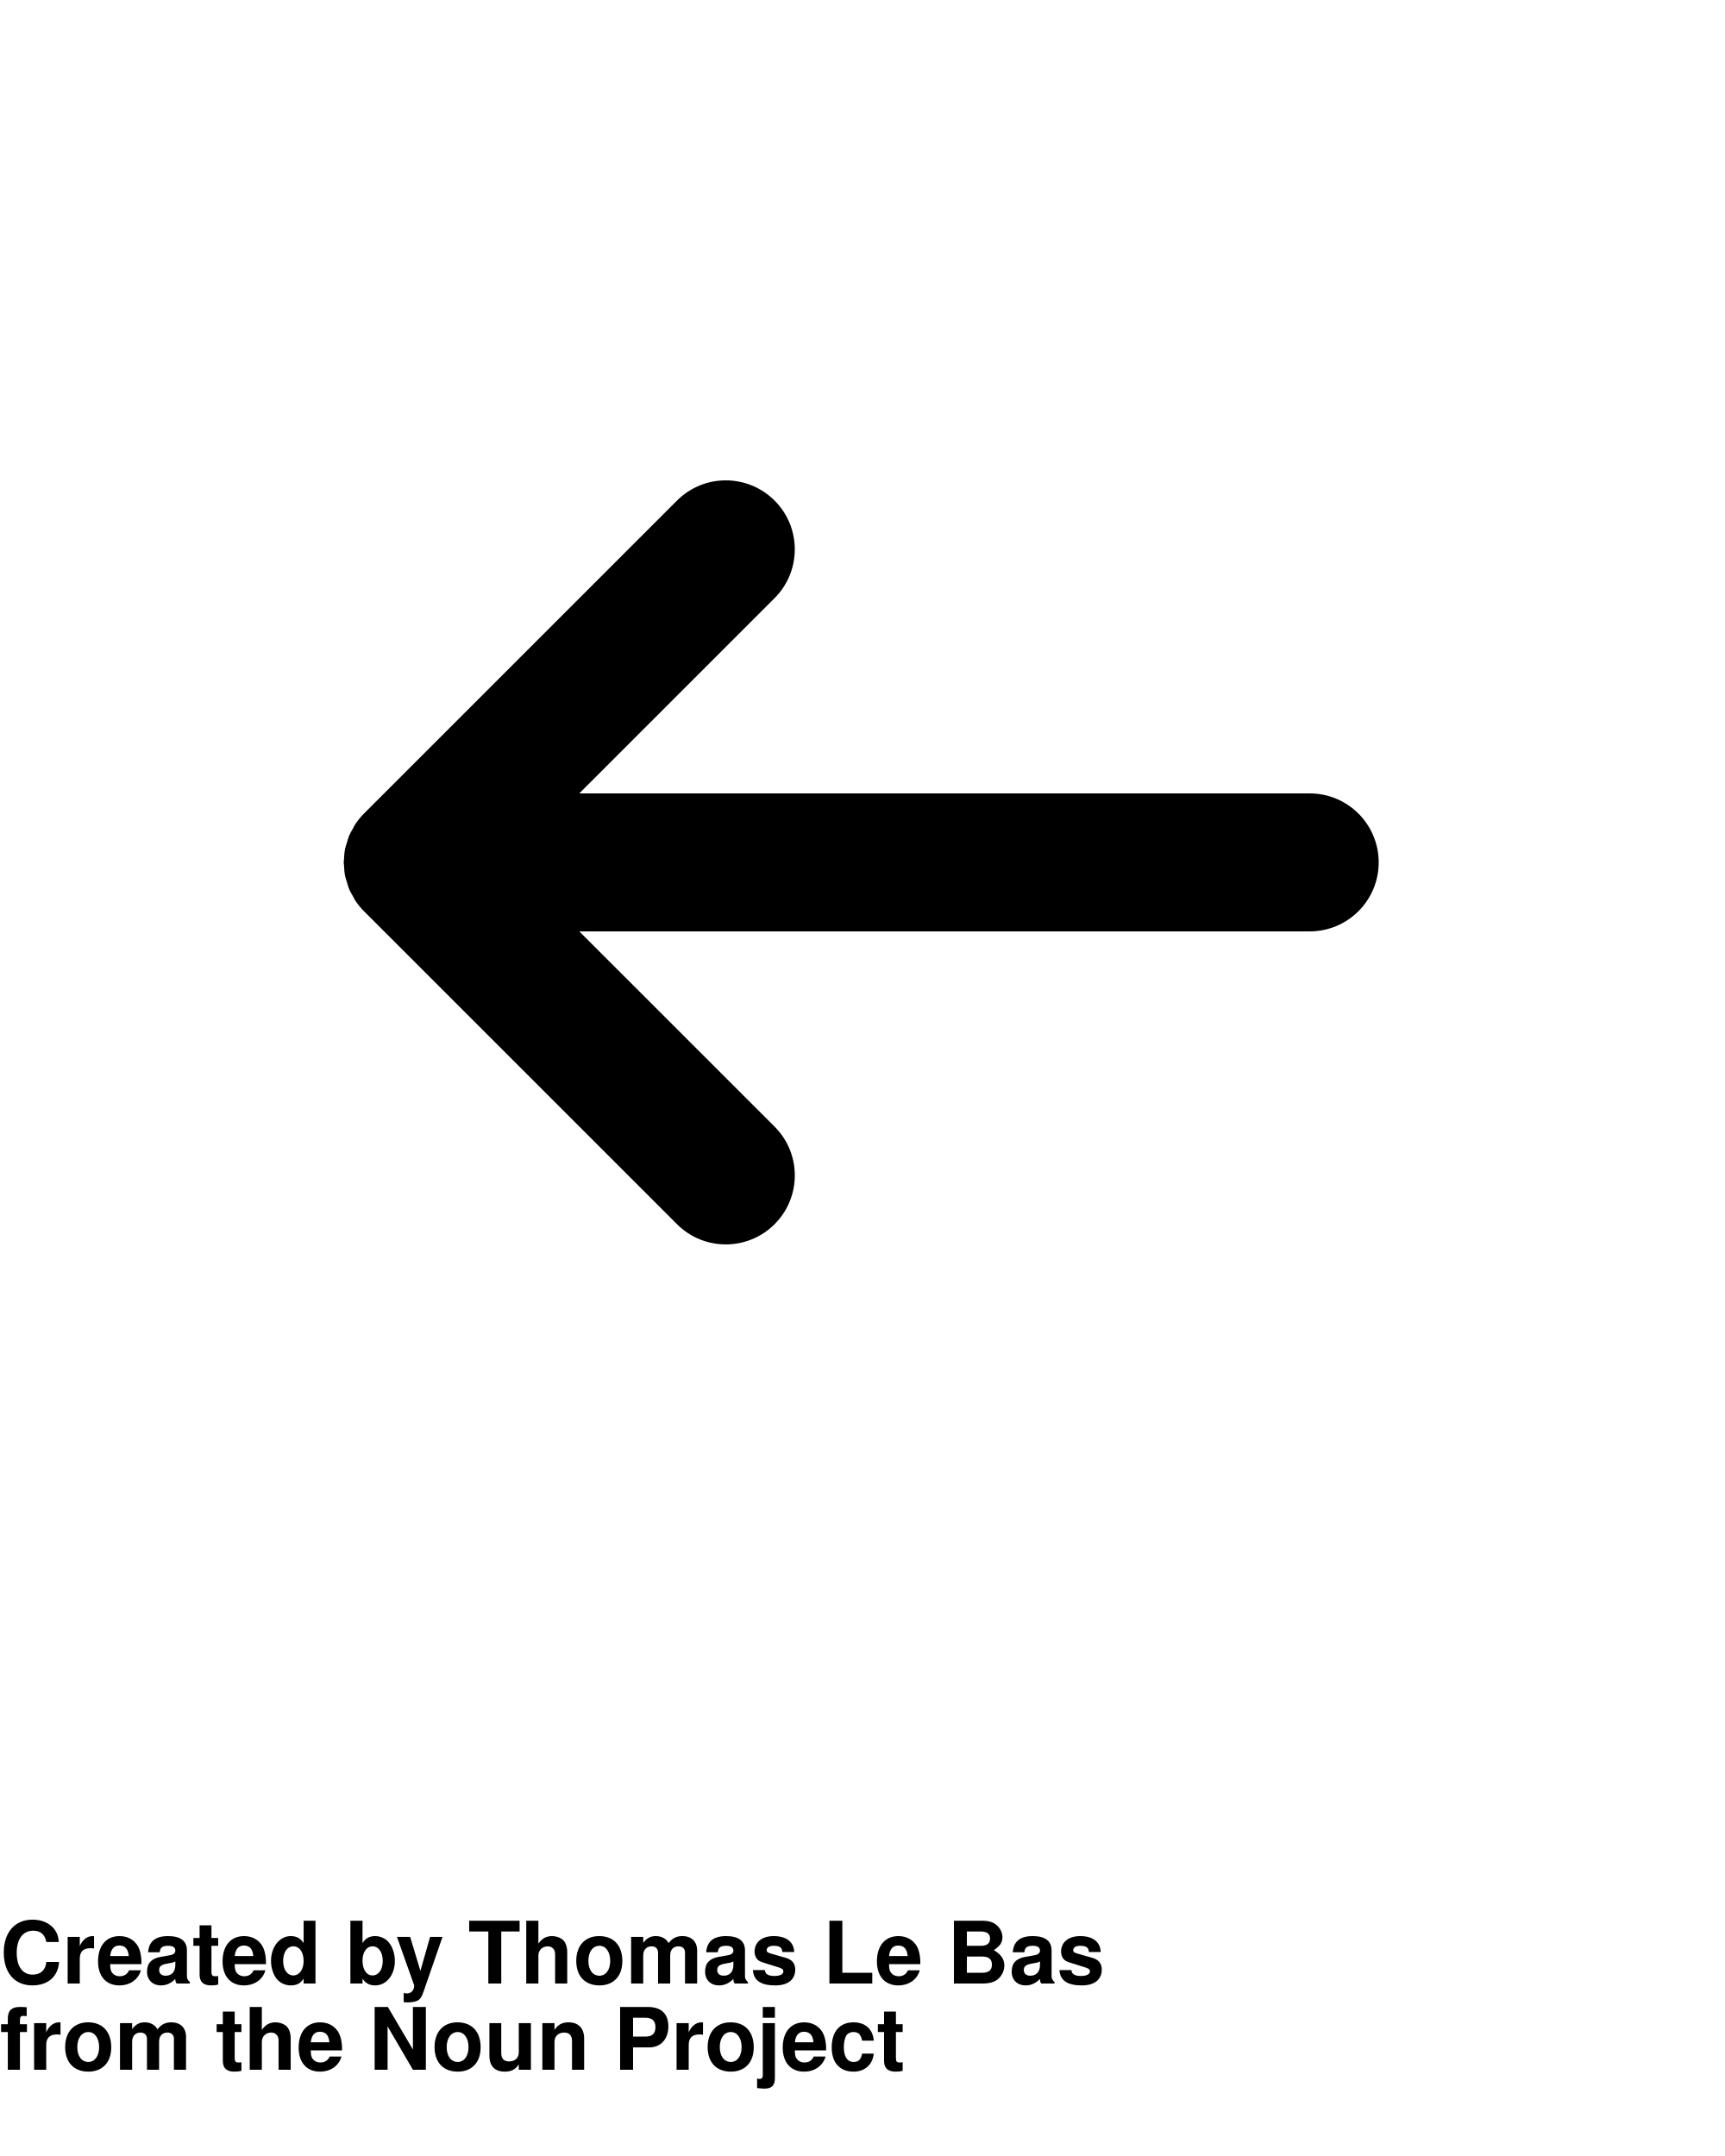
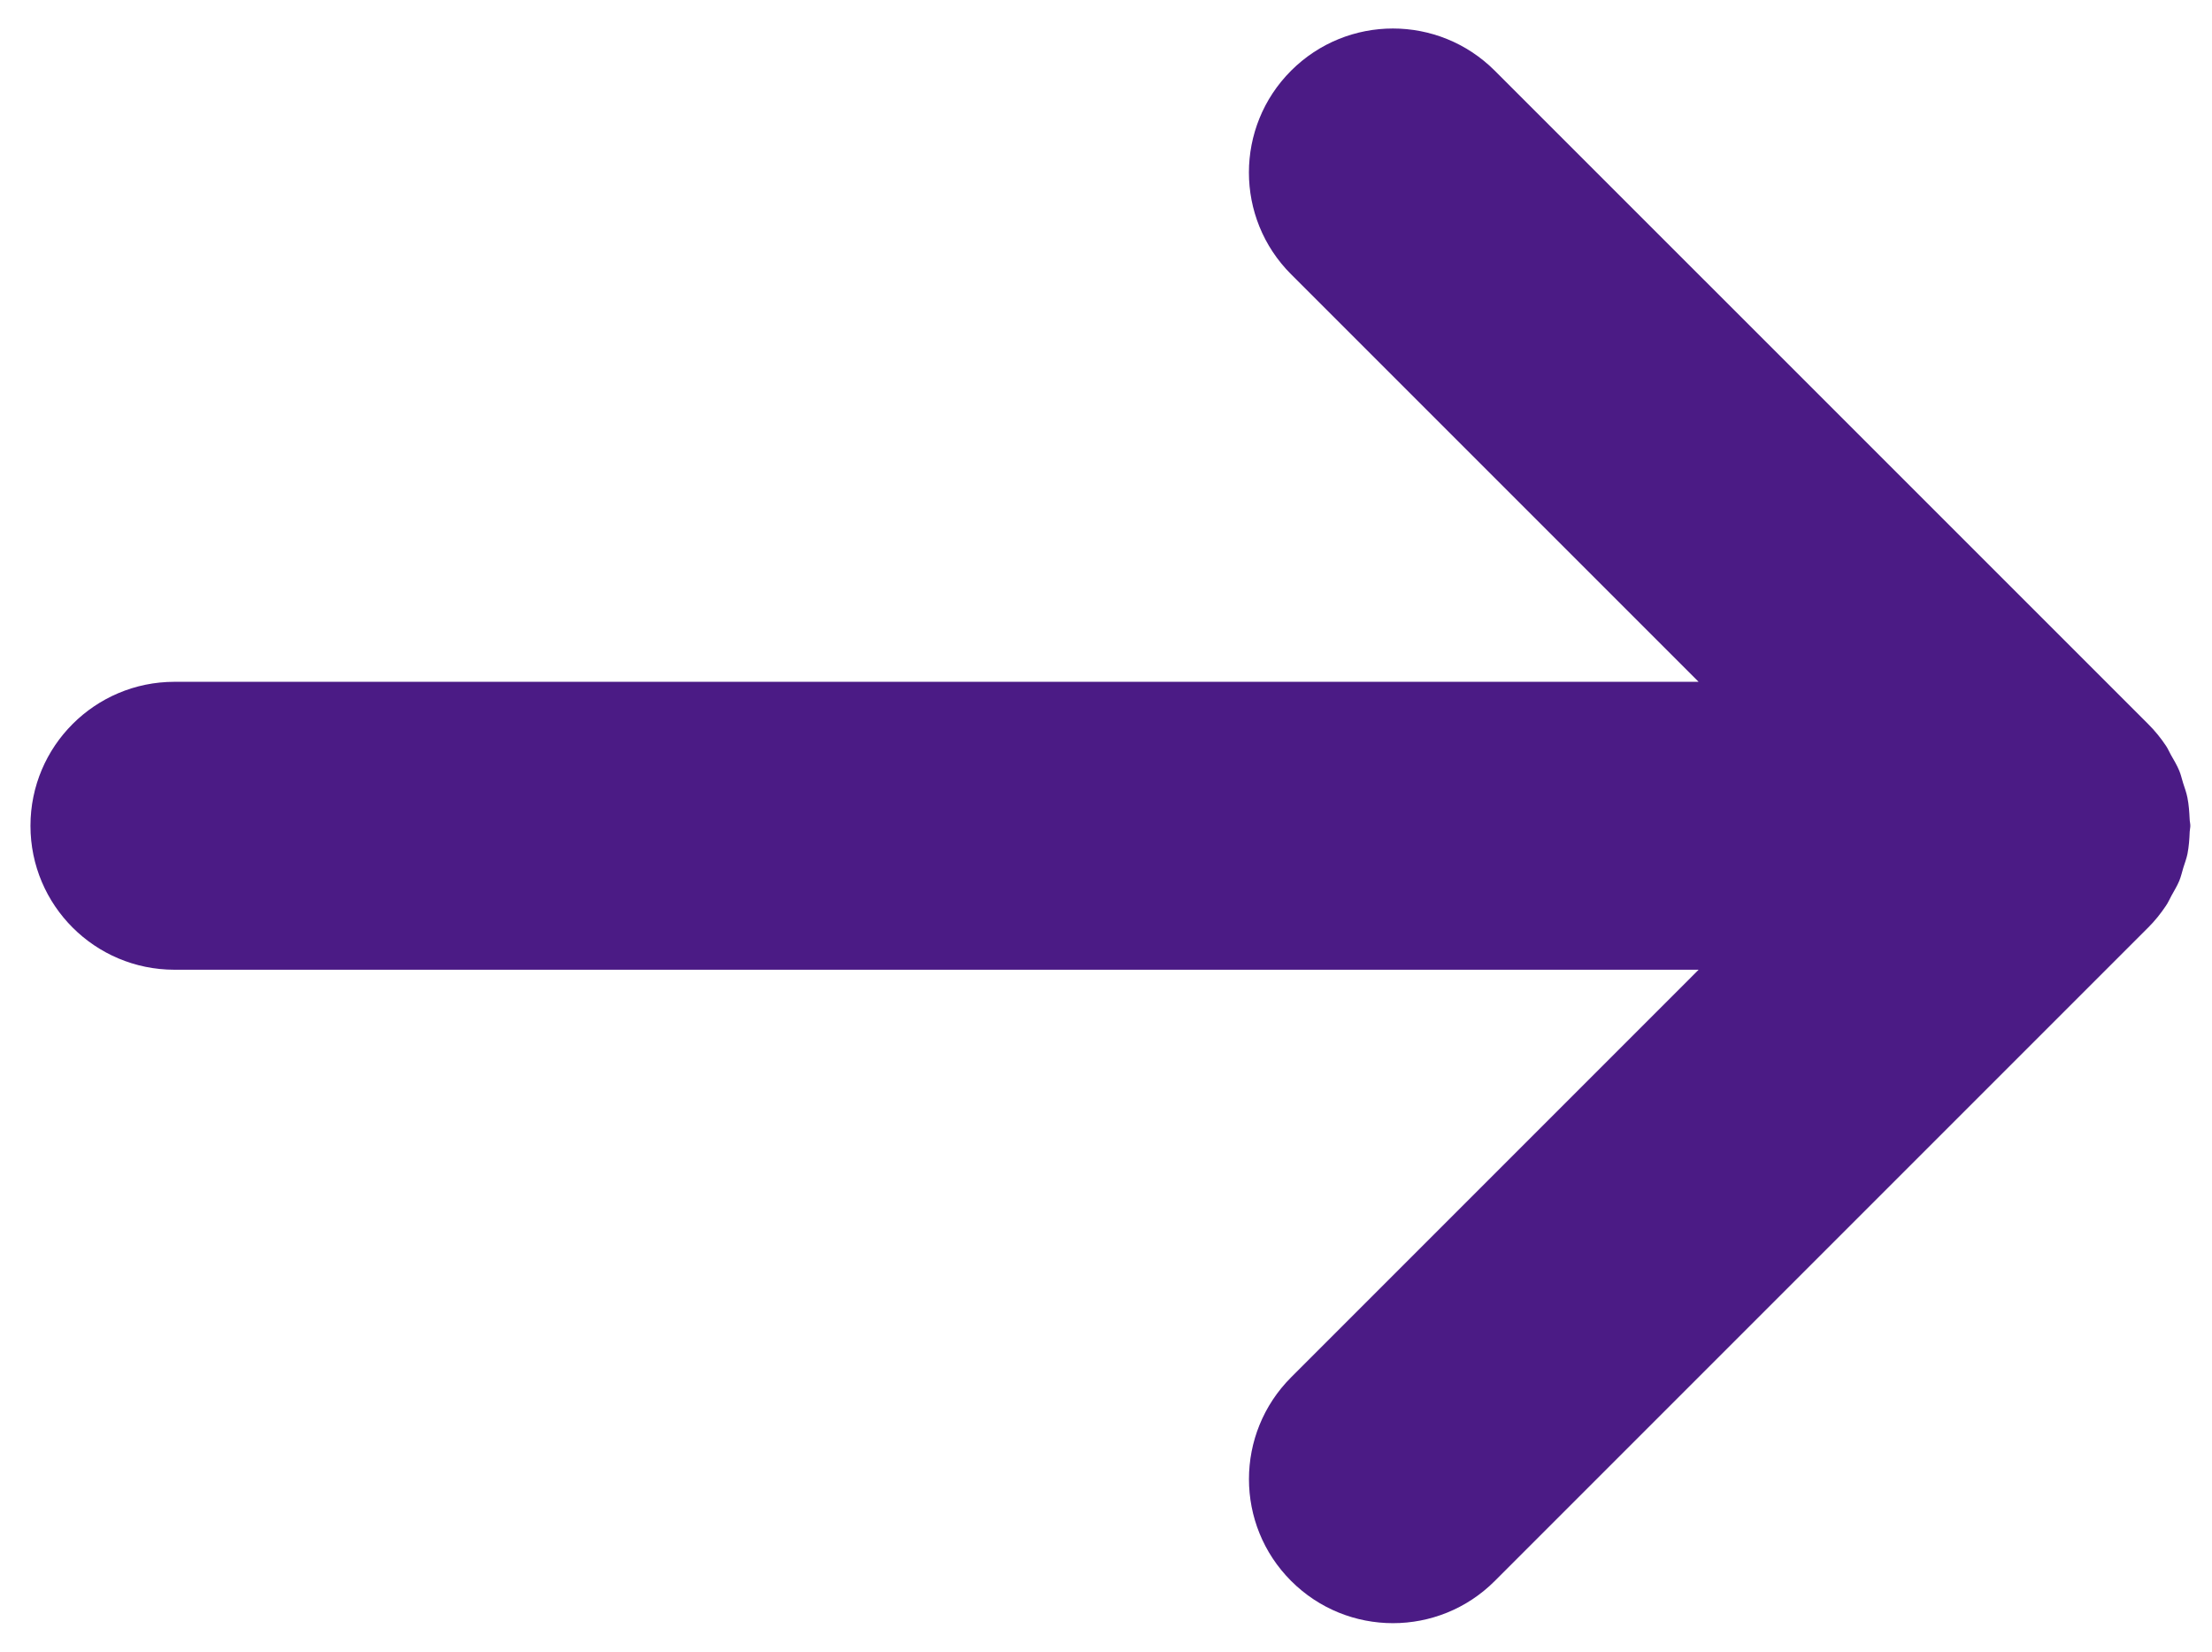
- <svg xmlns="http://www.w3.org/2000/svg" version="1.1" x="0px" y="0px" viewBox="0 0 100 125" enable-background="new 0 0 100 100" xml:space="preserve">
-   <path d="M75.924,46H33.582l11.321-11.321c1.562-1.562,1.562-4.095,0-5.657c-1.562-1.562-4.095-1.562-5.657,0L21.097,47.171  c0,0,0,0,0,0c-0.186,0.186-0.352,0.392-0.499,0.611c-0.06,0.089-0.1,0.187-0.152,0.279c-0.075,0.135-0.156,0.266-0.216,0.41  c-0.048,0.117-0.074,0.238-0.111,0.358c-0.04,0.129-0.089,0.255-0.116,0.39c-0.04,0.204-0.054,0.411-0.062,0.618  c-0.002,0.055-0.016,0.106-0.016,0.162c0,0.062,0.016,0.12,0.018,0.181c0.009,0.2,0.021,0.4,0.061,0.598  c0.028,0.143,0.079,0.275,0.122,0.412c0.035,0.112,0.059,0.226,0.104,0.335c0.064,0.155,0.15,0.299,0.233,0.443  c0.046,0.081,0.081,0.167,0.133,0.246c0.148,0.223,0.317,0.43,0.506,0.618l18.144,18.144c0.781,0.781,1.805,1.172,2.829,1.172  s2.047-0.391,2.829-1.172c1.562-1.562,1.562-4.095,0-5.656L33.583,54h42.341c2.209,0,4-1.791,4-4S78.133,46,75.924,46z" />
-   <text x="0" y="115" fill="#000000" font-size="5px" font-weight="bold" font-family="'Helvetica Neue', Helvetica, Arial-Unicode, Arial, Sans-serif">Created by Thomas Le Bas</text>
-   <text x="0" y="120" fill="#000000" font-size="5px" font-weight="bold" font-family="'Helvetica Neue', Helvetica, Arial-Unicode, Arial, Sans-serif">from the Noun Project</text>
+ <svg xmlns="http://www.w3.org/2000/svg" version="1.1" id="Layer_1" x="0px" y="0px" width="49.517px" height="36.978px" viewBox="0 0 49.517 36.978" enable-background="new 0 0 49.517 36.978" xml:space="preserve">
+   <path fill="#4B1B85" d="M3.906,21.707h34.119l-9.122,9.123c-1.259,1.26-1.259,3.301,0,4.559c1.259,1.26,3.3,1.26,4.559,0  l14.625-14.625l0,0c0.149-0.148,0.283-0.315,0.401-0.492c0.049-0.071,0.081-0.15,0.123-0.225c0.06-0.109,0.125-0.214,0.174-0.331  c0.038-0.094,0.06-0.192,0.089-0.289c0.032-0.104,0.072-0.205,0.094-0.314c0.032-0.165,0.044-0.332,0.05-0.498  c0.002-0.044,0.014-0.085,0.014-0.131c0-0.05-0.014-0.096-0.015-0.146c-0.008-0.161-0.018-0.322-0.05-0.482  c-0.022-0.115-0.063-0.222-0.098-0.332c-0.028-0.09-0.048-0.182-0.084-0.27c-0.052-0.125-0.121-0.241-0.188-0.357  c-0.037-0.065-0.065-0.135-0.107-0.198c-0.119-0.18-0.256-0.347-0.408-0.498L33.461,1.582c-0.63-0.629-1.455-0.944-2.28-0.944  s-1.649,0.315-2.279,0.944c-1.259,1.259-1.259,3.3,0,4.558l9.122,9.122H3.906c-1.78,0-3.224,1.443-3.224,3.223  S2.125,21.707,3.906,21.707z" />
</svg>
